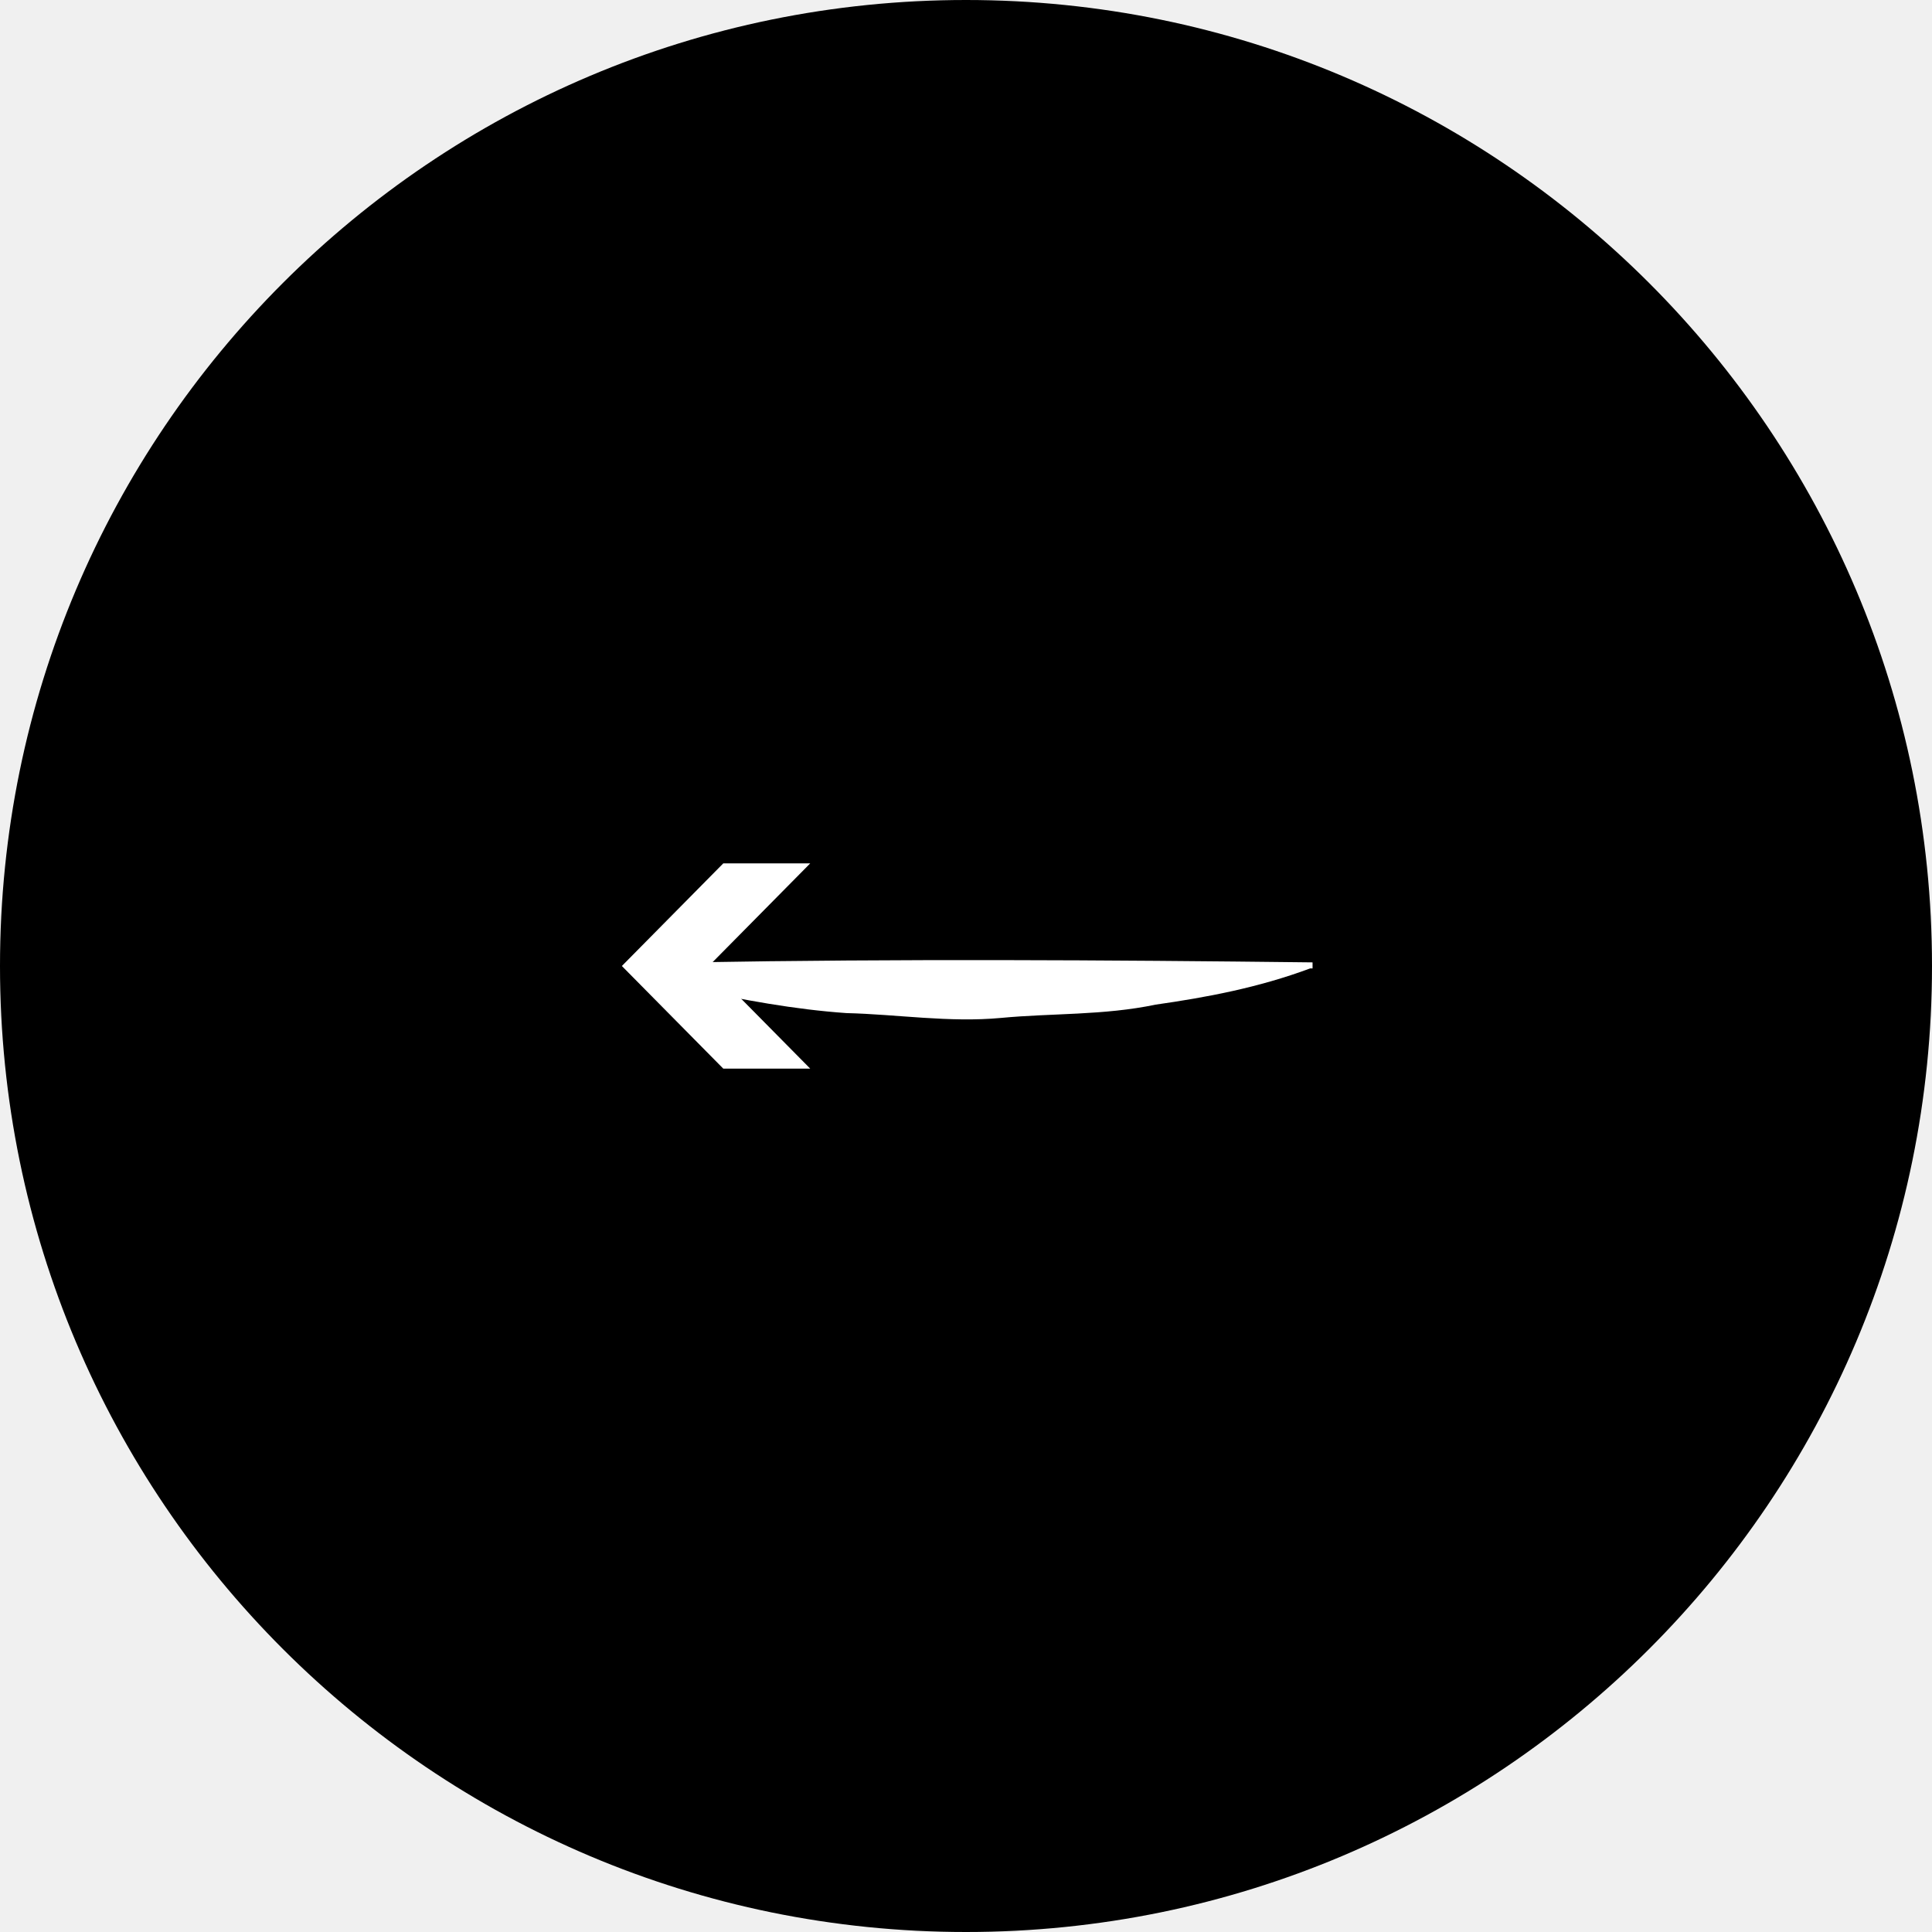
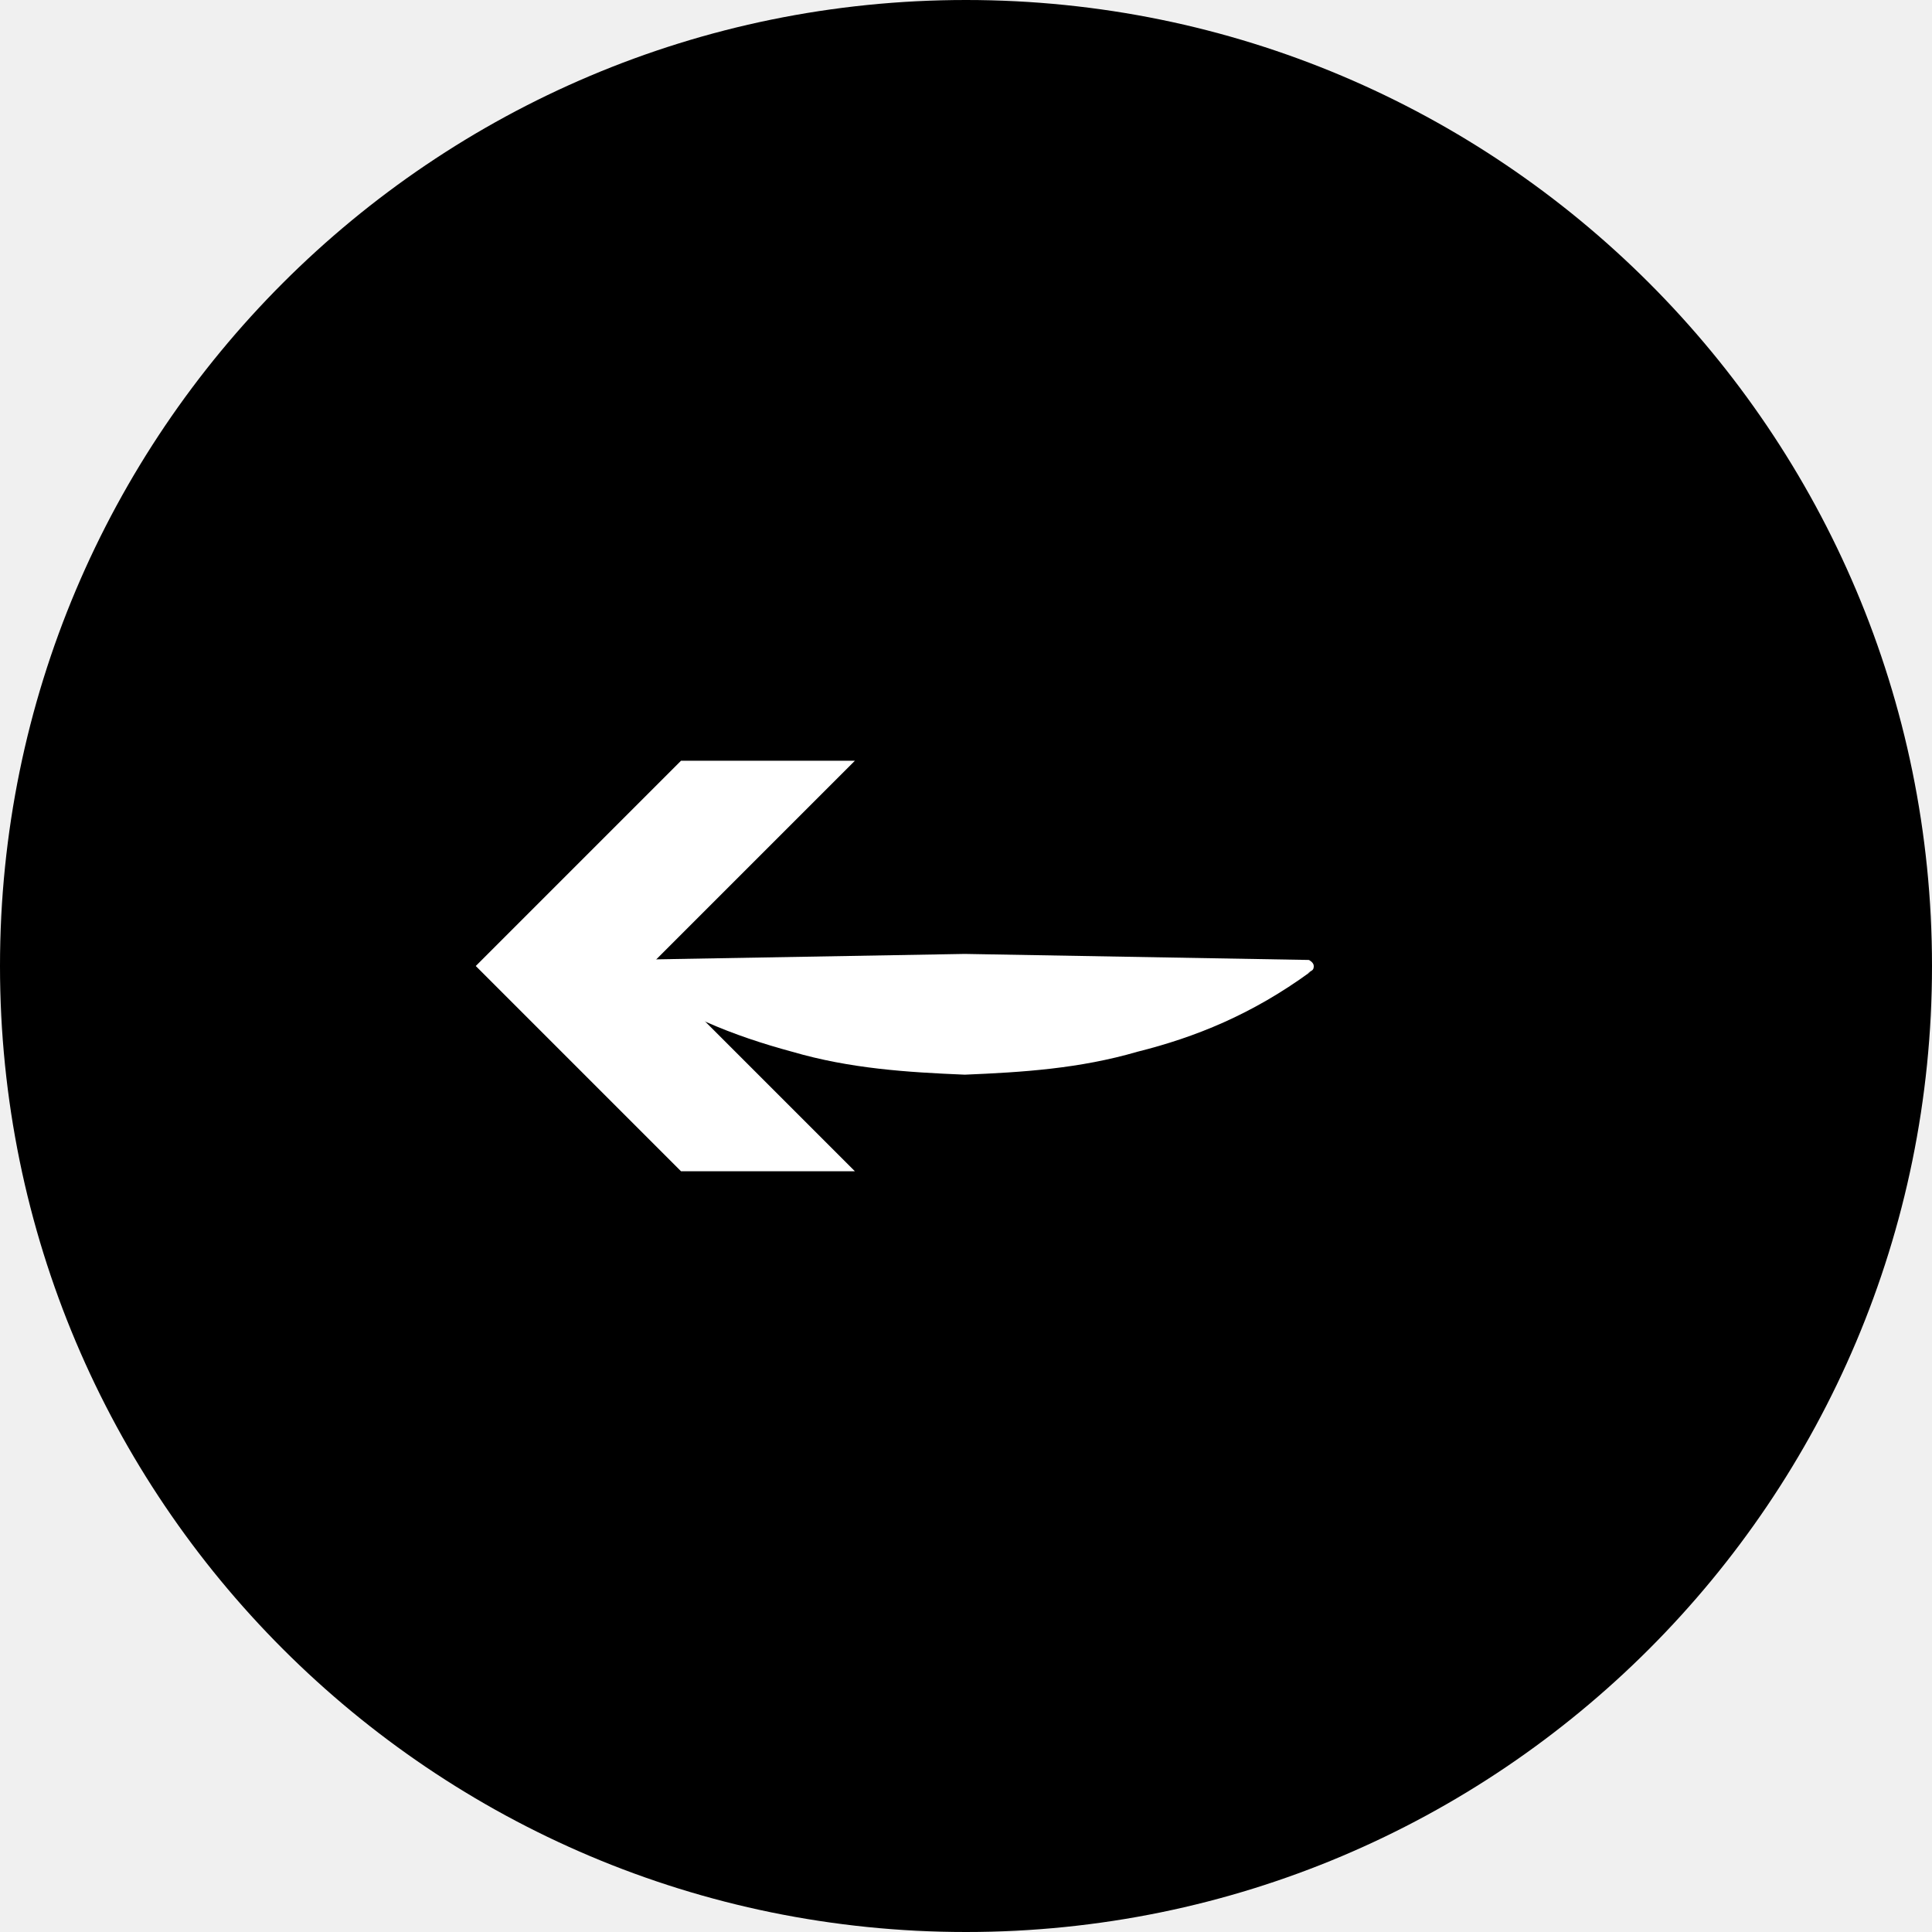
<svg xmlns="http://www.w3.org/2000/svg" id="Calque_1" version="1.1" viewBox="0 0 16 16">
  <defs>
    <style>
      .st0 {
        fill: none;
      }

      .st1 {
        fill: #1d1d1b;
      }

      .st2 {
        clip-path: url(#clippath-1);
      }

      .st3 {
        clip-path: url(#clippath-2);
      }

      .st4 {
        fill: #fff;
      }

      .st5 {
        clip-path: url(#clippath);
      }
    </style>
    <clipPath id="clippath">
      <rect class="st0" x="-31" y="24.68" width="78" height="20" />
    </clipPath>
    <clipPath id="clippath-1">
      <rect class="st0" x="-34.83" y="-40.29" width="156.33" height="221.09" />
    </clipPath>
    <clipPath id="clippath-2">
      <rect class="st0" x="-34.83" y="-40.29" width="156.33" height="221.09" />
    </clipPath>
  </defs>
  <g class="st5">
    <g class="st2">
      <g class="st3">
        <path class="st1" d="M-.11,11.4s.07.09.11.13c.12.13.26.22.42.27.16.08.33.12.51.11.18,0,.35-.03.51-.11.16-.05.3-.14.42-.27.07-.09.14-.18.21-.27.12-.2.18-.43.18-.66-.02-.12-.03-.23-.05-.35-.06-.22-.17-.42-.34-.58-.04-.04-.07-.09-.11-.13-.12-.13-.26-.22-.42-.27-.16-.08-.33-.12-.51-.11-.18,0-.35.03-.51.11-.16.05-.3.14-.42.27-.07.09-.14.18-.21.27-.12.2-.18.43-.18.66.02.12.03.23.05.35.06.22.17.42.34.58" />
        <path class="st1" d="M4.12,13.86c1.69,0,1.69-2.63,0-2.63s-1.69,2.63,0,2.63" />
        <path class="st1" d="M7.45,15.69c1.69,0,1.69-2.63,0-2.63s-1.69,2.63,0,2.63" />
        <path class="st1" d="M10.19,15.43s-.09.07-.13.11c-.13.12-.22.26-.27.42-.08.16-.12.33-.11.51,0,.18.03.35.11.51.05.16.14.3.27.42.09.07.18.14.27.21.2.12.43.18.66.18.12-.02.23-.03.35-.05.22-.06.42-.17.58-.34l.13-.11c.13-.12.22-.26.27-.42.08-.16.12-.33.11-.51,0-.18-.03-.35-.11-.51-.05-.16-.14-.3-.27-.42-.09-.07-.18-.14-.27-.21-.2-.12-.43-.18-.66-.18-.12.02-.23.03-.35.05-.22.06-.42.17-.58.34" />
        <path class="st1" d="M1.93,2.64C3.62,2.64,3.62.01,1.93.01S.24,2.64,1.93,2.64" />
        <path class="st1" d="M6.08,4.66c1.69,0,1.69-2.63,0-2.63s-1.69,2.63,0,2.63" />
        <path class="st1" d="M9.87,6.78c1.69,0,1.69-2.63,0-2.63s-1.69,2.63,0,2.63" />
        <path class="st1" d="M13.43,8.6c.16.02.32.03.48.05.18,0,.35-.03.51-.11.16-.05.3-.14.42-.27.23-.23.4-.6.38-.93-.02-.34-.13-.69-.38-.93-.09-.07-.18-.14-.27-.21-.2-.12-.43-.18-.66-.18-.16-.02-.32-.03-.48-.05-.18,0-.35.03-.51.11-.16.05-.3.14-.42.27-.23.23-.4.6-.38.93.02.34.13.69.38.93.09.07.18.14.27.21.2.12.43.18.66.18" />
        <path class="st1" d="M3.38,7.91s-.09.07-.13.11c-.13.12-.22.26-.27.42-.08.16-.12.33-.11.51,0,.18.03.35.11.51.05.16.14.3.27.42.09.07.18.14.27.21.2.12.43.18.66.18.12-.02.23-.03.35-.05.22-.06.42-.17.58-.34l.13-.11c.13-.12.22-.26.27-.42.08-.16.12-.33.11-.51,0-.18-.03-.35-.11-.51-.05-.16-.14-.3-.27-.42-.09-.07-.18-.14-.27-.21-.2-.12-.43-.18-.66-.18-.12.02-.23.03-.35.05-.22.06-.42.17-.58.34" />
        <path class="st1" d="M7.74,12.12c1.69,0,1.69-2.63,0-2.63s-1.69,2.63,0,2.63" />
        <path class="st1" d="M11.53,14.23c1.69,0,1.69-2.63,0-2.63s-1.69,2.63,0,2.63" />
        <path class="st1" d="M14.81,16.54c1.69,0,1.69-2.63,0-2.63s-1.69,2.63,0,2.63" />
        <path class="st1" d="M6.22.12c1.69,0,1.69-2.63,0-2.63S4.53.12,6.22.12" />
        <path class="st1" d="M10.24,2.25c1.69,0,1.69-2.63,0-2.63s-1.69,2.63,0,2.63" />
        <path class="st1" d="M14.48,4.64c1.69,0,1.69-2.63,0-2.63s-1.69,2.63,0,2.63" />
        <path class="st1" d="M15.74-.33c-.06.23-.17.45-.31.64.01,0,.02,0,.03,0,.03,0,.05-.01.08-.02.09-.02.18-.05.27-.07.09-.02.18-.05.27-.07.02,0,.04-.01.06-.02.02,0,.03,0,.05-.02.15-.19.25-.41.31-.64,0,0-.13.03-.11.03-.09.02-.18.05-.27.07-.09.02-.18.05-.27.07l-.06.02s-.03,0-.05.02" />
        <path class="st1" d="M1.23,4.51c-.07.24-.16.47-.28.69,0,0,.12-.03.11-.03.09-.02.18-.05.27-.07.09-.02.18-.05.27-.07l.06-.02s.03,0,.05-.02c.12-.22.21-.45.28-.69,0,0-.13.03-.11.03-.09.02-.18.05-.27.07-.09.02-.18.05-.27.07-.02,0-.04.01-.06.02-.02,0-.03,0-.05.02" />
        <path class="st1" d="M2.4,5.12l-.23.75s.13-.03.11-.03c.09-.02.18-.05.27-.07.09-.02.18-.05.27-.07.02,0,.11-.02.11-.03.08-.25.15-.5.23-.75,0,0-.13.03-.11.03-.09.02-.18.05-.27.07-.09.02-.18.05-.27.07-.02,0-.11.02-.11.03" />
        <path class="st1" d="M3.54,5.57c-.05.23-.1.47-.16.7,0,0,.13-.03.11-.03.09-.02.18-.05.27-.07.09-.02.18-.05.27-.07.01,0,.11-.02.11-.03.05-.23.1-.47.15-.7,0,0-.13.03-.11.03-.09.02-.18.05-.27.07-.09.02-.18.05-.27.07-.01,0-.11.02-.11.03" />
        <path class="st1" d="M5.07,6.16c-.12.23-.24.46-.36.69,0,0,.12-.03.11-.03.09-.02.18-.05.27-.07.09-.02.18-.05.27-.07.02,0,.04-.01.06-.02.02,0,.03,0,.05-.02.12-.23.24-.46.36-.69,0,0-.12.03-.11.03-.09.02-.18.05-.27.07-.09.02-.18.05-.27.07l-.06.02s-.03,0-.05.02" />
        <path class="st1" d="M6.5,6.84c-.03.15-.06.3-.09.45,0,0,.13-.03.11-.03.09-.02.18-.05.27-.07.09-.02.18-.05.27-.07.02,0,.04-.01.06-.02.02,0,.03,0,.05-.02l.09-.45s-.13.03-.11.03c-.09.02-.18.05-.27.07-.09.02-.18.05-.27.07-.02,0-.04.01-.06.02-.02,0-.03,0-.05.02" />
        <path class="st1" d="M7.99,7.58c-.09.22-.21.43-.34.62.01,0,.02,0,.03,0,.03,0,.05-.01.08-.02.09-.02.18-.05.27-.07.09-.02.18-.05.27-.07.02,0,.04-.01.06-.02.02,0,.03,0,.05-.02.14-.19.25-.4.34-.62,0,0-.13.03-.11.03-.09.02-.18.05-.27.07-.09.02-.18.05-.27.07-.02,0-.04.01-.06.02-.02,0-.03,0-.05.02" />
        <path class="st1" d="M8.96,8.16c.01.21-.05.43-.17.6.01,0,.02,0,.03,0,.03,0,.05-.01.08-.02.09-.02.18-.05.27-.07.09-.02.18-.05.27-.07.02,0,.04-.01.06-.02.02,0,.03,0,.05-.02.12-.17.19-.39.17-.6,0,0-.13.03-.11.03-.09.02-.18.05-.27.07-.09.02-.18.05-.27.07-.01,0-.11.03-.11.03" />
        <path class="st1" d="M10.02,8.66c-.06.27-.11.54-.17.81,0,0,.13-.03.11-.03.09-.02.18-.05.27-.07.09-.02.18-.05.27-.07.01,0,.11-.02.11-.03l.17-.81s-.13.03-.11.03c-.09.02-.18.05-.27.07-.09.02-.18.05-.27.07-.01,0-.11.02-.11.03" />
        <path class="st1" d="M11.56,9.36c-.12.23-.23.46-.35.69,0,0,.12-.03.11-.03.09-.02.18-.05.27-.07.09-.02.18-.05.27-.07.02,0,.04-.01.06-.02.02,0,.03,0,.05-.02l.35-.69s-.12.03-.11.03c-.09.02-.18.05-.27.07-.09.02-.18.05-.27.07-.02,0-.04.01-.06.02-.02,0-.03,0-.05.02" />
        <path class="st1" d="M12.75,10.27c-.02.21-.09.41-.21.59.01,0,.02,0,.03,0,.03,0,.05-.01.08-.02.09-.02.18-.05.27-.07.09-.02.18-.05.27-.07.02,0,.04-.01.06-.02.02,0,.03,0,.05-.02.12-.18.19-.38.21-.59,0,0-.13.03-.11.03-.09.02-.18.05-.27.07-.09.02-.18.05-.27.07-.01,0-.11.02-.11.03" />
        <path class="st1" d="M14.07,10.99c-.07.22-.14.43-.21.65,0,0,.13-.03.11-.03.09-.02.18-.05.27-.07.09-.02.18-.05.27-.07.02,0,.04-.01.06-.02.02,0,.03,0,.05-.02.07-.22.14-.43.21-.65,0,0-.13.03-.11.03-.09.02-.18.05-.27.07-.09.02-.18.05-.27.07l-.06.02s-.03,0-.05.02" />
        <path class="st1" d="M15.45,12.03c-.04.2-.1.4-.2.58,0,0,.12-.03.11-.03.09-.02.18-.05.27-.07.09-.02.18-.05.27-.07.02,0,.04-.01.06-.02.02,0,.03,0,.05-.02.1-.18.16-.38.2-.58,0,0-.13.03-.11.03-.09.02-.18.05-.27.07-.09.02-.18.05-.27.07-.02,0-.04.01-.06.02-.02,0-.03,0-.05.02" />
        <path class="st1" d="M.85,17.15c1.69,0,1.69-2.63,0-2.63s-1.69,2.63,0,2.63" />
        <path class="st1" d="M16.69,17.45c1.69,0,1.69-2.63,0-2.63s-1.69,2.63,0,2.63" />
      </g>
    </g>
  </g>
  <g>
    <circle cx="8" cy="8" r="8" />
    <g>
-       <path class="st4" d="M10.85,8.02c-.43.16-.86.24-1.28.3-.43.09-.86.07-1.28.11-.43.04-.86-.03-1.28-.04-.43-.03-.86-.11-1.28-.2v-.22c1.71-.03,3.42-.02,5.14,0v.05Z" />
-       <polygon class="st4" points="6.71 7.15 5.87 8 6.71 8.85 5.99 8.85 5.15 8 5.99 7.15 6.71 7.15" />
+       <path class="st4" d="M10.85,8.05c-.48.35-.95.54-1.43.66-.48.14-.95.17-1.43.19-.48-.02-.95-.05-1.43-.19-.48-.13-.95-.31-1.43-.66l-.03-.02s-.02-.04,0-.06c0-.01.02-.02.04-.02l2.85-.05,2.85.05s.04.02.04.05c0,.01,0,.03-.02.04l-.03.02Z" />
+       <polygon class="st4" points="7.08 6.3 5.38 8 7.08 9.7 5.64 9.7 3.94 8 5.64 6.3 7.08 6.3" />
    </g>
  </g>
</svg>
